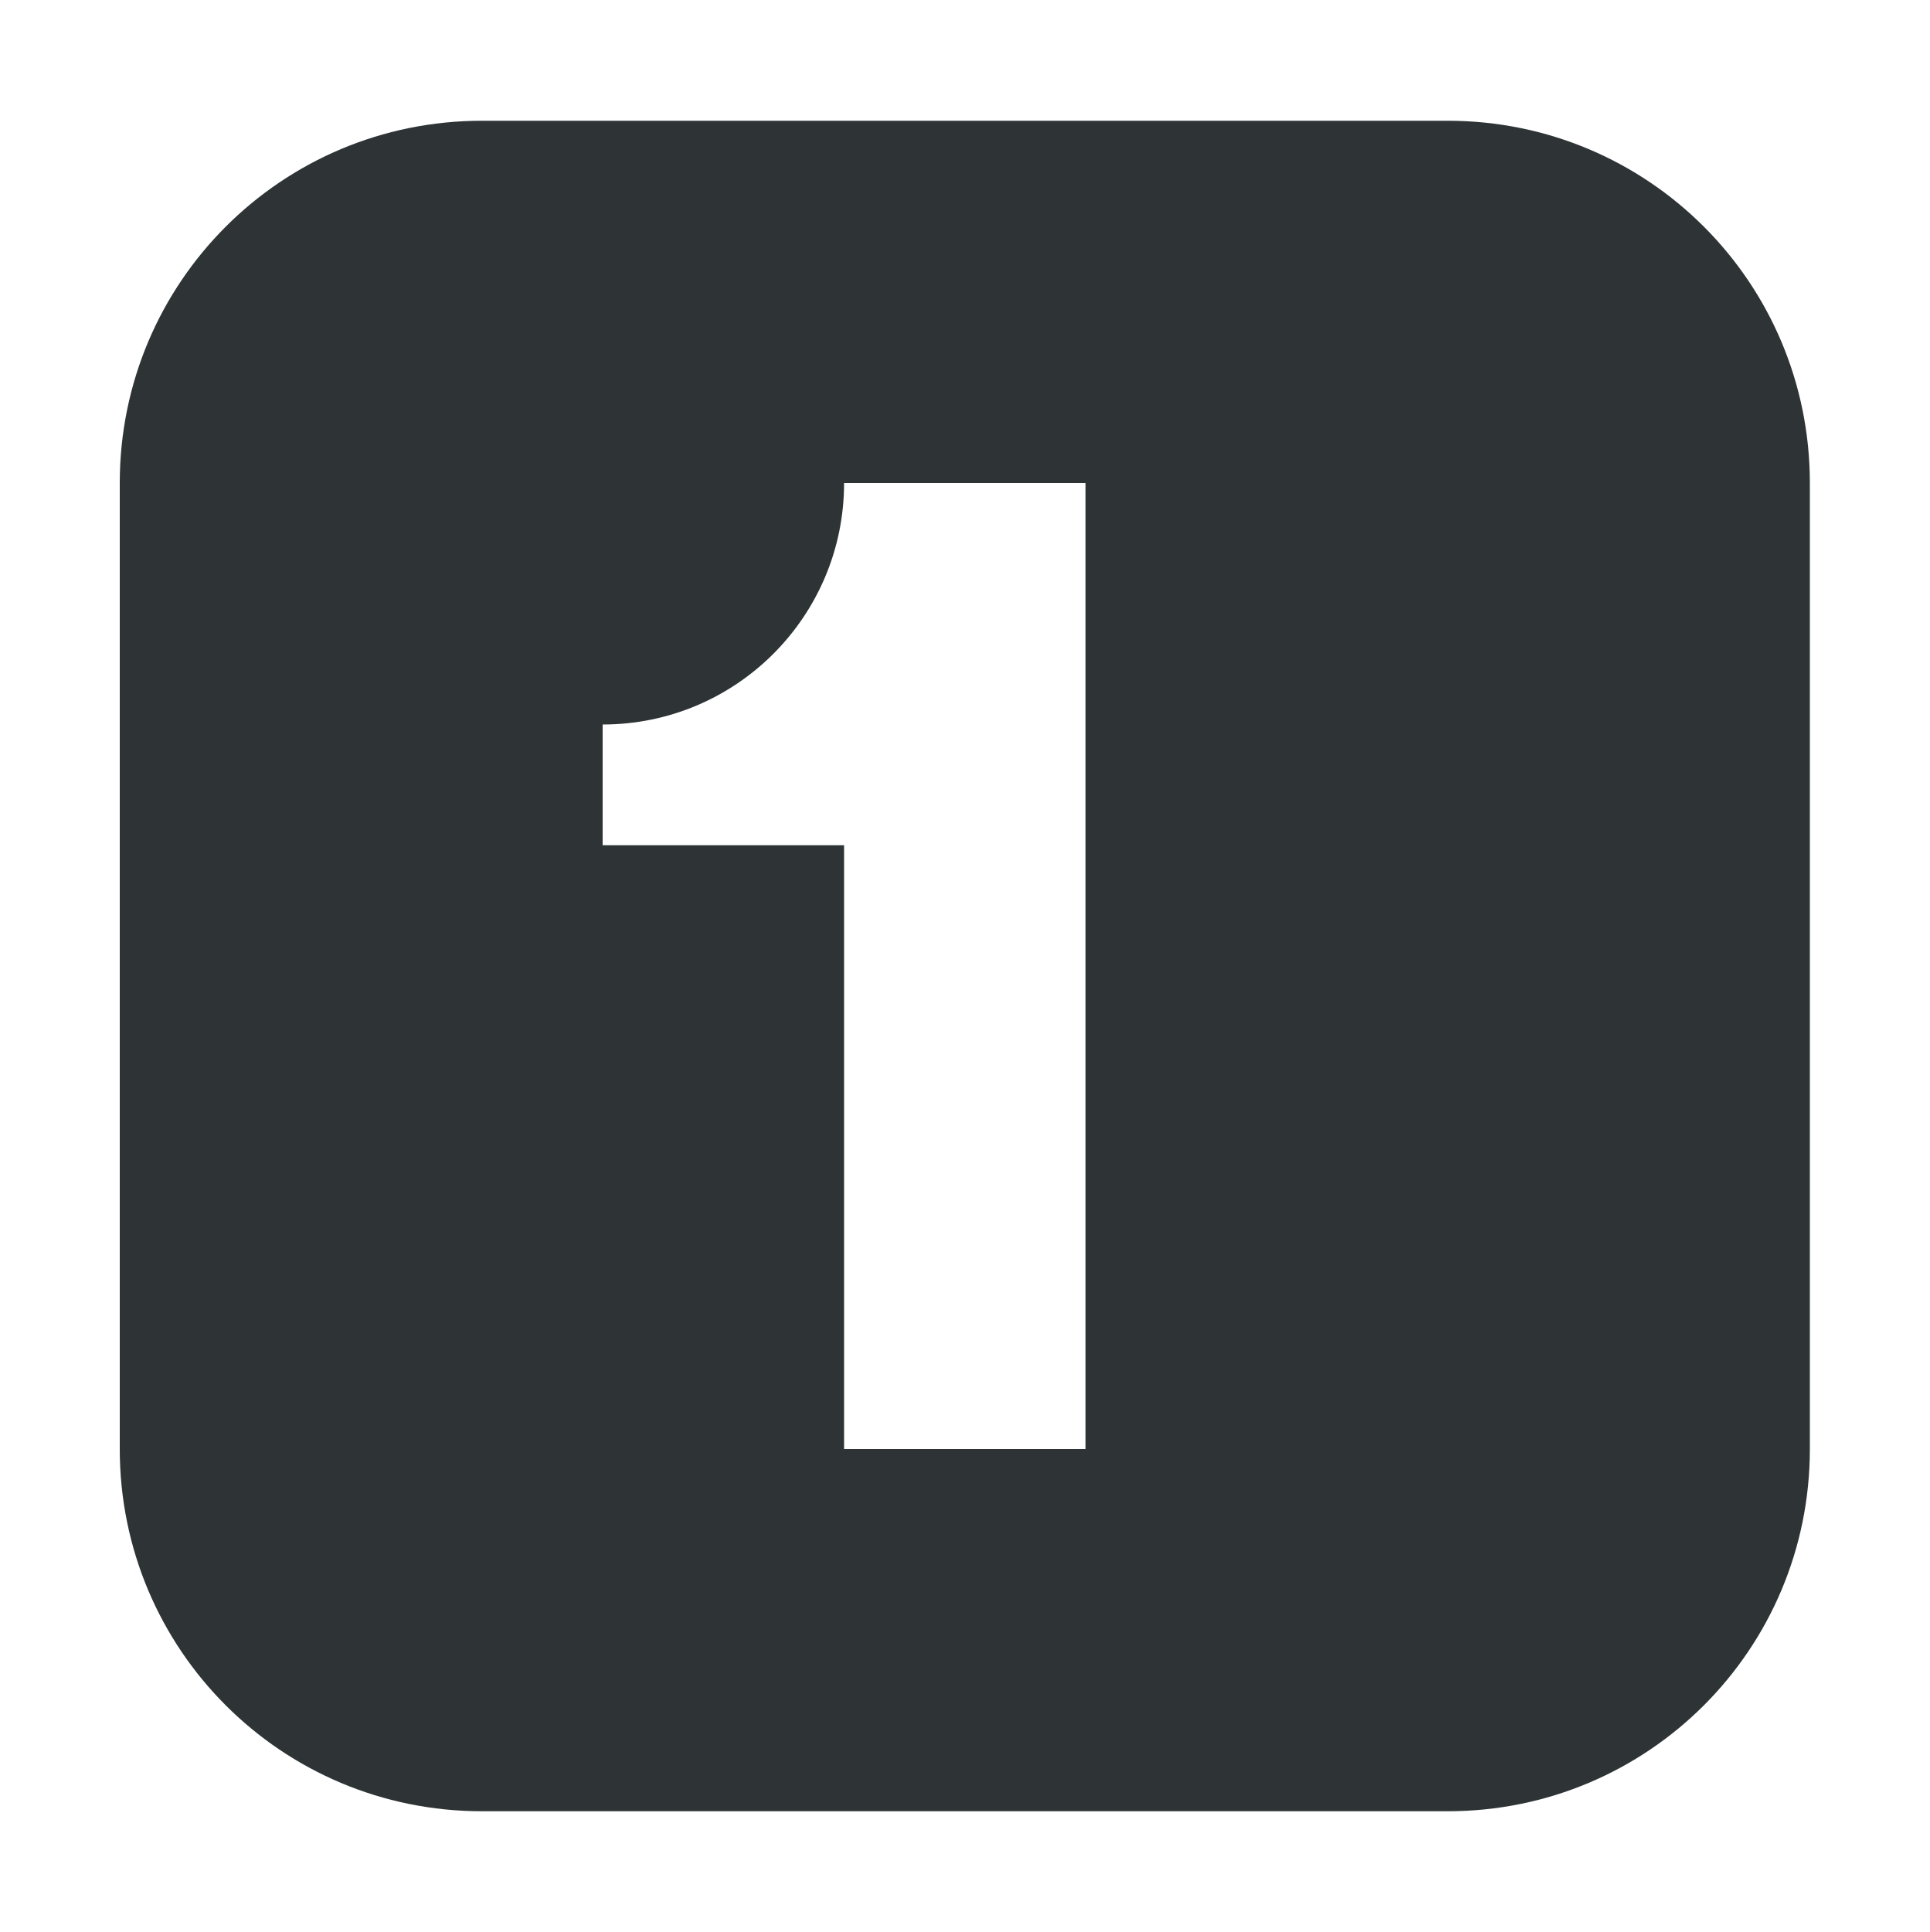
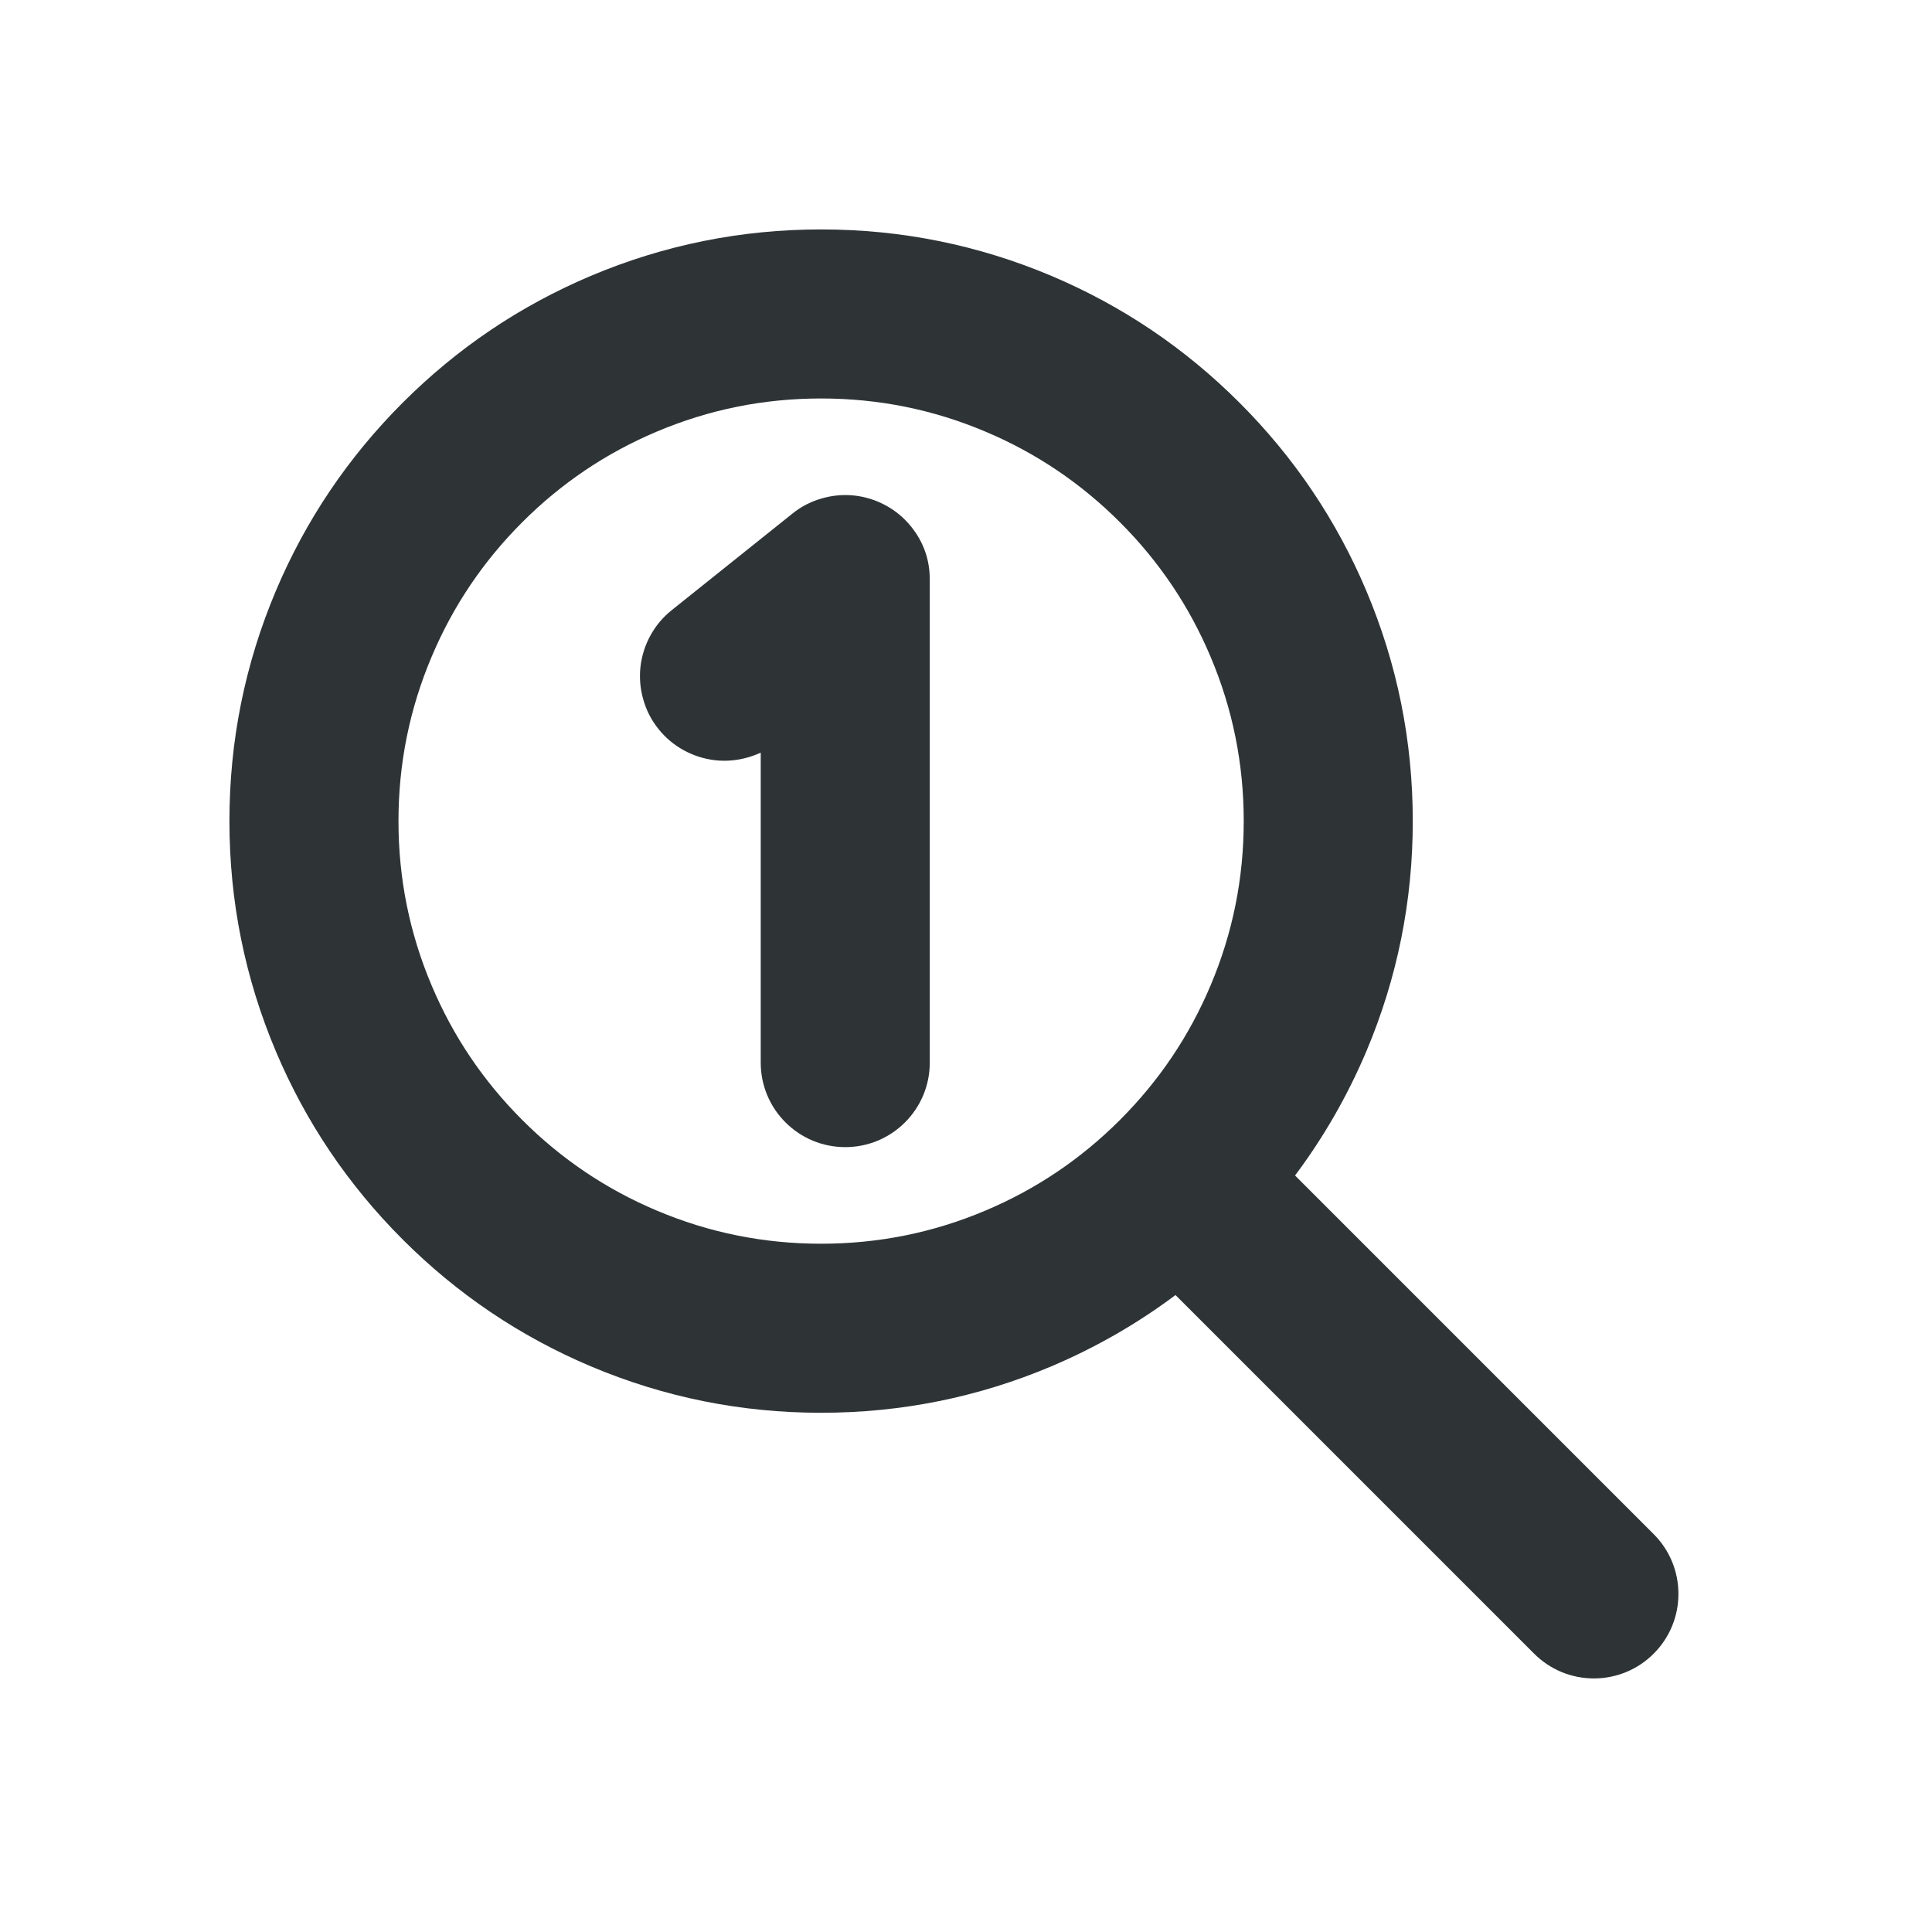
- <svg xmlns="http://www.w3.org/2000/svg" width="15.984px" height="16px" viewBox="0 0 15.984 16">
-   <path d="m3.992 1c-1.66 0-3 1.34-3 3v8c0 1.66 1.34 3 3 3h8c1.66 0 3-1.34 3-3v-8c0-1.66-1.34-3-3-3zm3 3h2v8h-2v-5h-2v-1c1.105 0 2-0.895 2-2" fill="#2e3436" />
+ <svg xmlns="http://www.w3.org/2000/svg" width="16" height="16" viewBox="0 0 16 16">
+   <path fill="#2e3436" d="M11.7,6.8 Q11.7,7.796 11.315,8.708 Q11.08,9.261 10.725,9.735 L13.695,12.705 Q13.793,12.803 13.847,12.932 Q13.9,13.061 13.9,13.2 Q13.9,13.339 13.847,13.468 Q13.793,13.597 13.695,13.695 Q13.597,13.793 13.468,13.847 Q13.339,13.9 13.2,13.9 Q13.061,13.9 12.932,13.847 Q12.803,13.793 12.705,13.695 L9.735,10.725 Q9.261,11.08 8.708,11.315 Q7.796,11.7 6.8,11.7 Q5.804,11.7 4.892,11.315 Q4.013,10.943 3.335,10.265 Q2.657,9.587 2.285,8.708 Q1.9,7.796 1.9,6.8 Q1.9,5.804 2.285,4.892 Q2.657,4.013 3.335,3.335 Q4.013,2.657 4.892,2.285 Q5.804,1.9 6.8,1.9 Q7.796,1.9 8.708,2.285 Q9.587,2.657 10.265,3.335 Q10.943,4.013 11.315,4.892 Q11.7,5.804 11.7,6.8 Z M10.3,6.8 Q10.3,6.087 10.025,5.438 Q9.76,4.81 9.275,4.325 Q8.79,3.84 8.162,3.575 Q7.513,3.3 6.8,3.3 Q6.087,3.3 5.438,3.575 Q4.81,3.84 4.325,4.325 Q3.84,4.81 3.575,5.438 Q3.3,6.087 3.3,6.8 Q3.3,7.513 3.575,8.162 Q3.84,8.79 4.325,9.275 Q4.81,9.76 5.438,10.025 Q6.087,10.3 6.8,10.3 Q7.513,10.3 8.162,10.025 Q8.79,9.76 9.275,9.275 Q9.76,8.79 10.025,8.162 Q10.3,7.513 10.3,6.8 Z M5.563,5.053 L6.563,4.253 Q6.671,4.166 6.805,4.128 Q6.939,4.089 7.077,4.104 Q7.216,4.12 7.338,4.187 Q7.46,4.254 7.547,4.363 Q7.7,4.554 7.7,4.8 L7.7,8.8 Q7.7,8.939 7.647,9.068 Q7.593,9.197 7.495,9.295 Q7.397,9.393 7.268,9.447 Q7.139,9.5 7,9.5 Q6.861,9.5 6.732,9.447 Q6.603,9.393 6.505,9.295 Q6.407,9.197 6.353,9.068 Q6.3,8.939 6.3,8.8 L6.3,6.233 Q6.25,6.256 6.195,6.272 Q6.061,6.311 5.923,6.296 Q5.784,6.28 5.662,6.213 Q5.54,6.146 5.453,6.037 Q5.366,5.929 5.328,5.795 Q5.289,5.661 5.304,5.523 Q5.32,5.384 5.387,5.262 Q5.454,5.14 5.563,5.053 Z" />
</svg>
